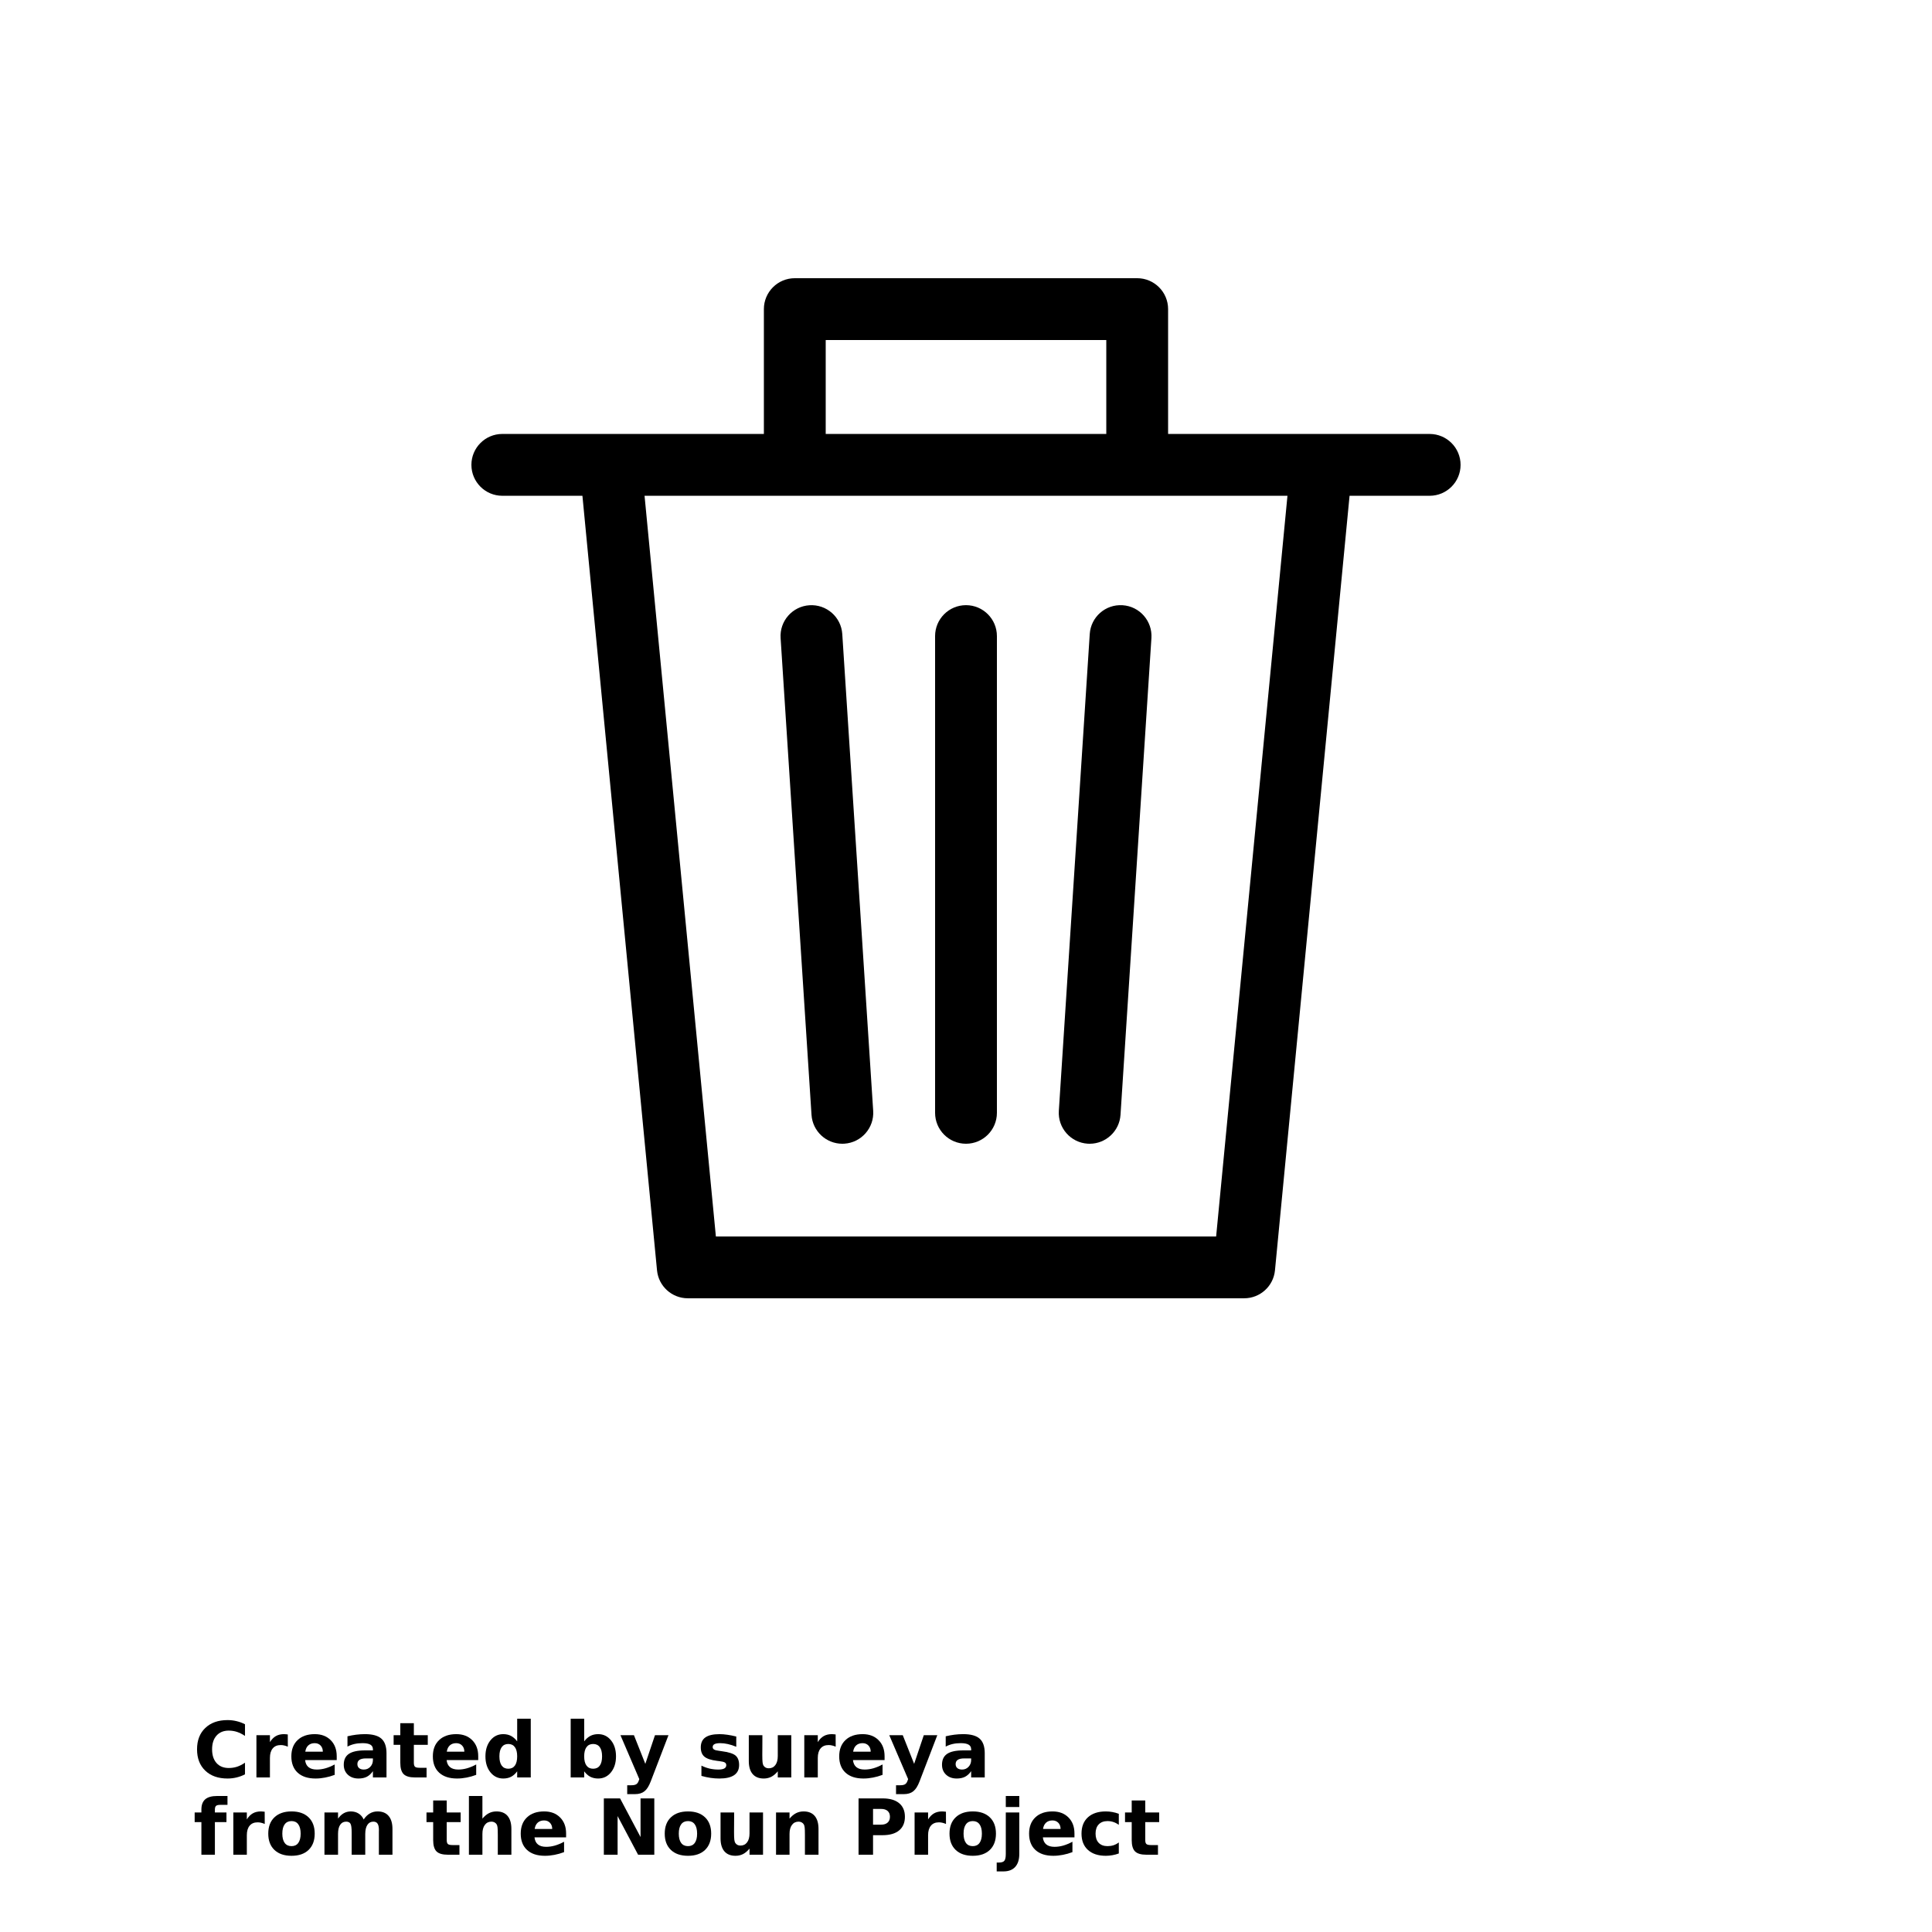
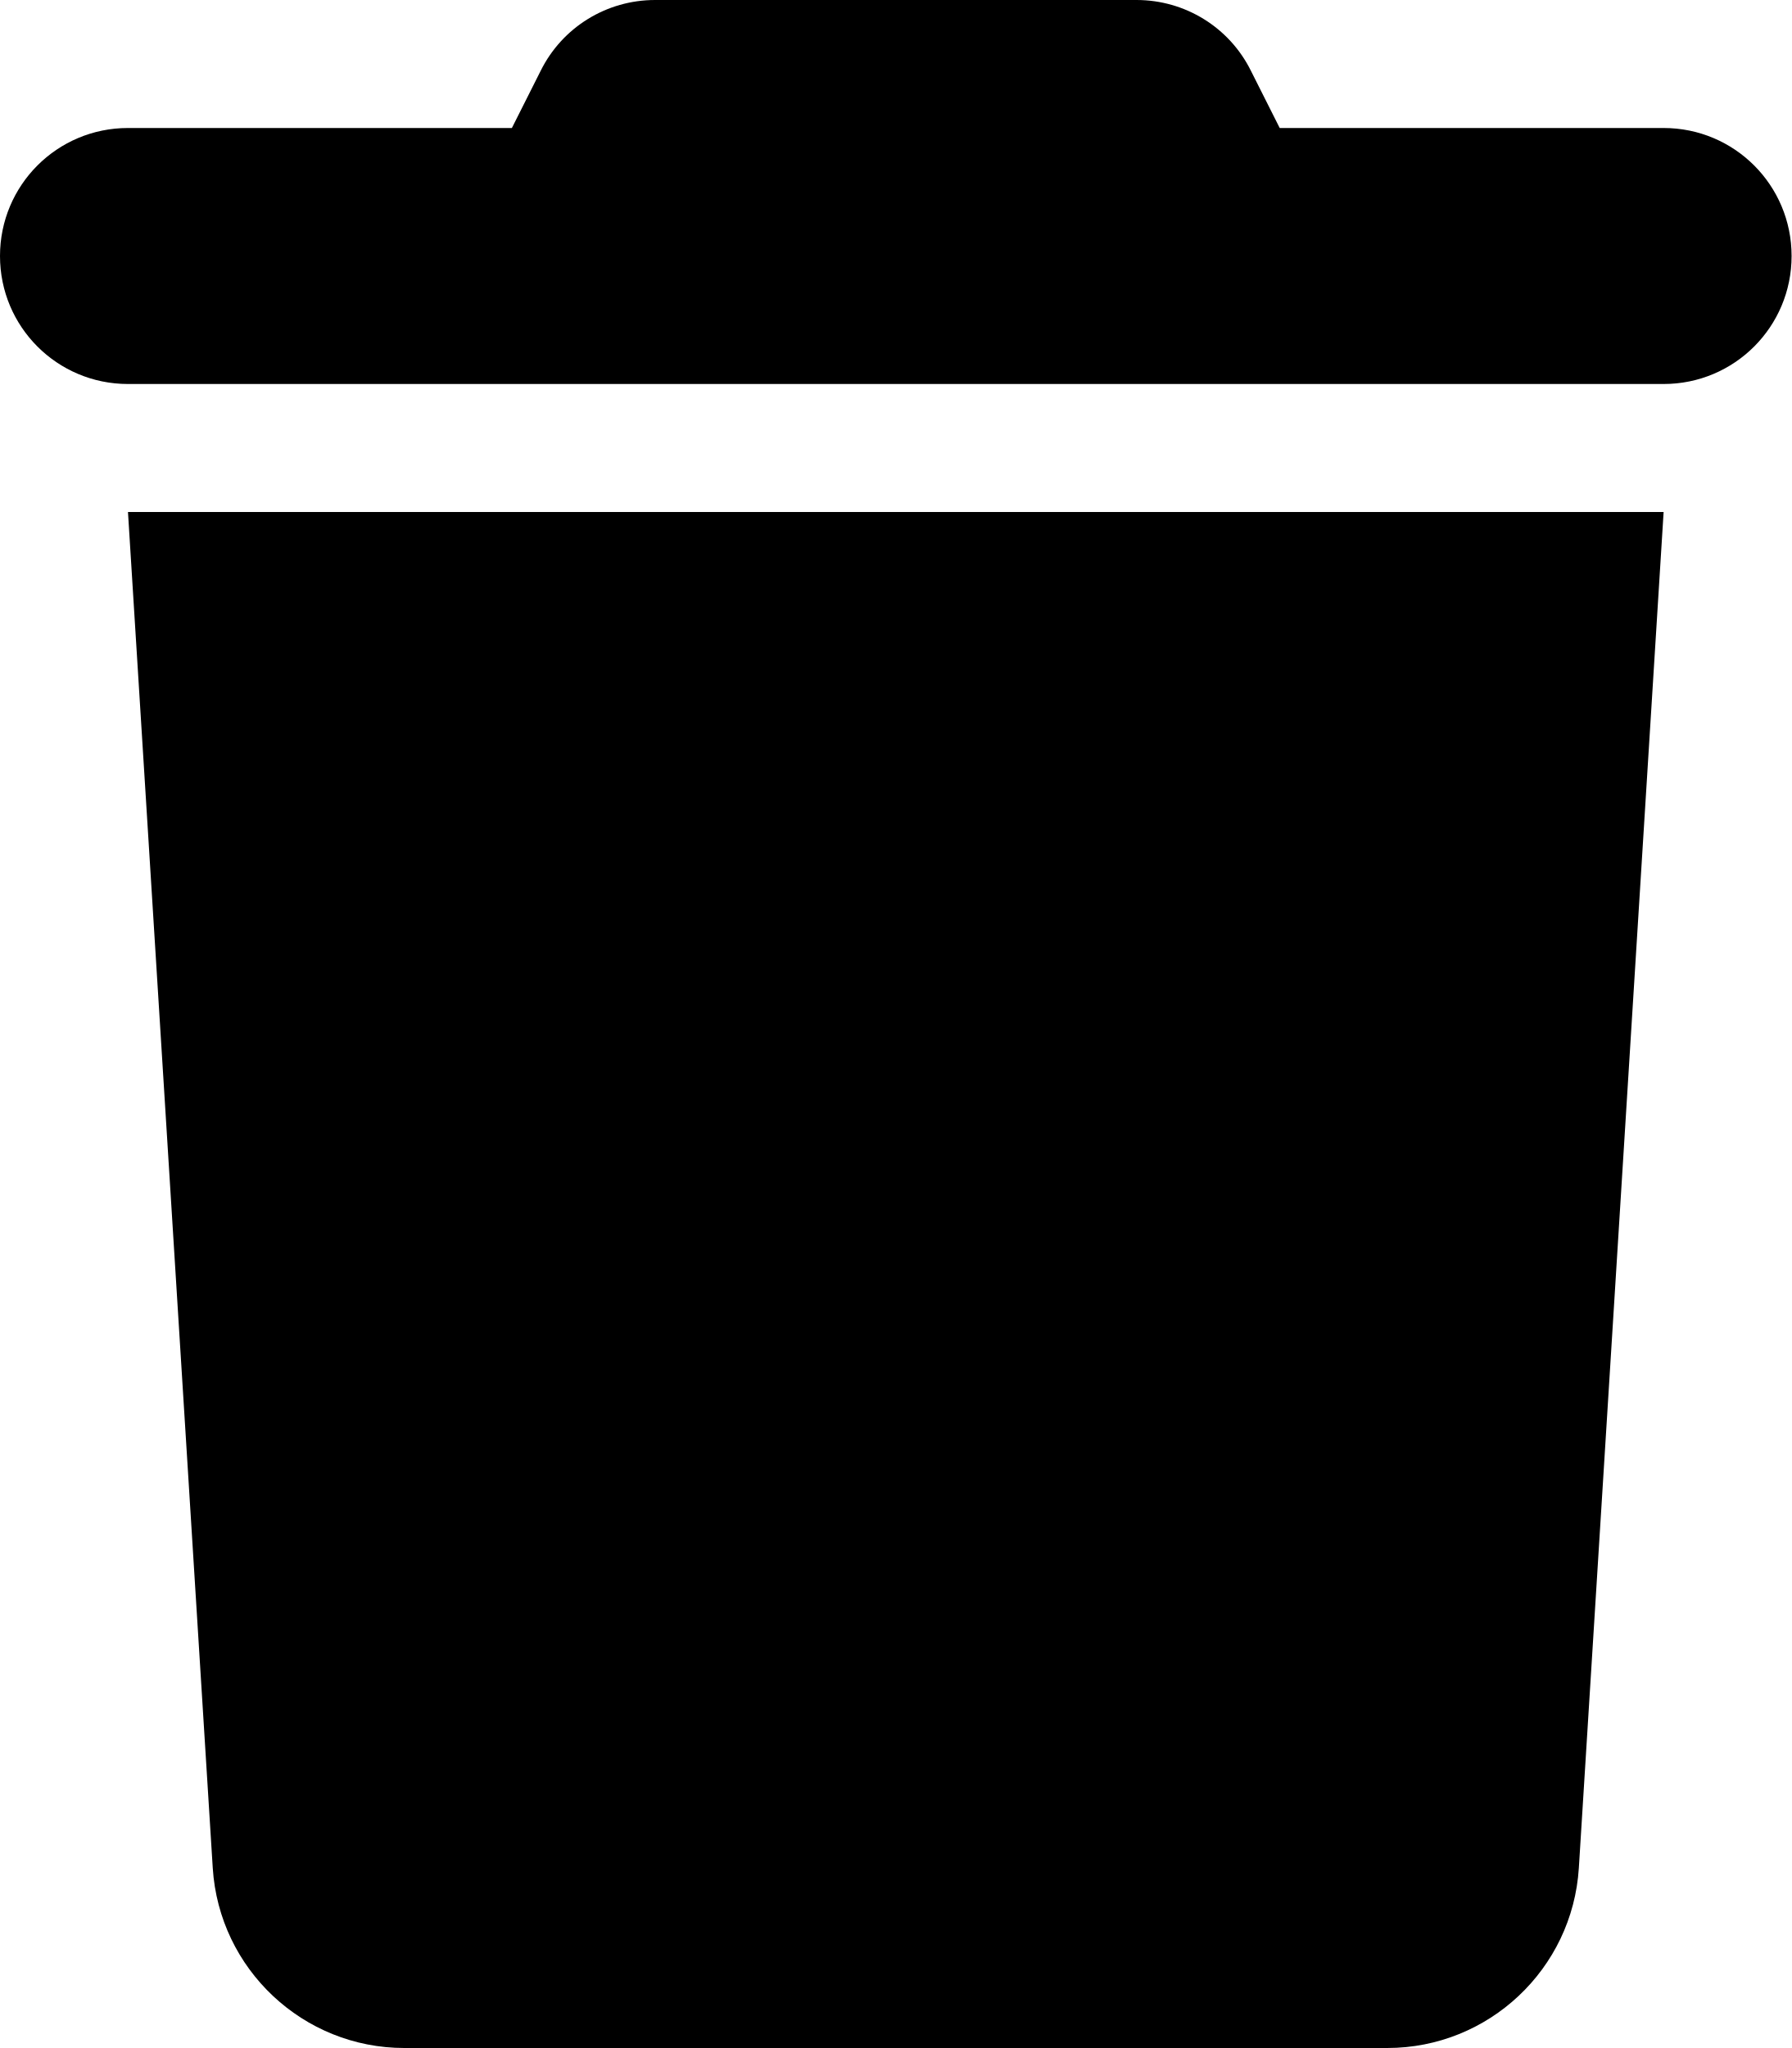
- <svg xmlns="http://www.w3.org/2000/svg" xmlns:xlink="http://www.w3.org/1999/xlink" width="700pt" height="700pt" version="1.1" viewBox="0 0 700 700">
-   <defs>
-     <symbol id="s" overflow="visible">
-       <path d="m18.766-1.125c-0.969 0.5-1.98 0.875-3.031 1.125-1.043 0.258-2.137 0.391-3.281 0.391-3.398 0-6.09-0.945-8.078-2.844-1.992-1.906-2.984-4.484-2.984-7.734 0-3.258 0.992-5.836 2.984-7.734 1.988-1.906 4.68-2.859 8.078-2.859 1.145 0 2.238 0.133 3.281 0.391 1.051 0.25 2.062 0.625 3.031 1.125v4.219c-0.98-0.656-1.945-1.141-2.891-1.453-0.949-0.312-1.949-0.469-3-0.469-1.875 0-3.352 0.605-4.422 1.812-1.074 1.199-1.609 2.856-1.609 4.969 0 2.106 0.535 3.762 1.609 4.969 1.07 1.199 2.547 1.797 4.422 1.797 1.051 0 2.051-0.148 3-0.453 0.945-0.312 1.91-0.801 2.891-1.469z" />
-     </symbol>
-     <symbol id="b" overflow="visible">
-       <path d="m13.734-11.141c-0.438-0.195-0.871-0.344-1.297-0.438-0.418-0.102-0.84-0.156-1.266-0.156-1.262 0-2.231 0.406-2.906 1.219-0.68 0.805-1.016 1.953-1.016 3.453v7.062h-4.891v-15.312h4.891v2.516c0.625-1 1.344-1.727 2.156-2.188 0.82-0.469 1.801-0.703 2.938-0.703 0.164 0 0.344 0.012 0.531 0.031 0.195 0.012 0.477 0.039 0.844 0.078z" />
-     </symbol>
-     <symbol id="a" overflow="visible">
-       <path d="m17.641-7.703v1.406h-11.453c0.125 1.148 0.539 2.008 1.25 2.578 0.707 0.574 1.703 0.859 2.984 0.859 1.031 0 2.082-0.148 3.156-0.453 1.082-0.312 2.191-0.773 3.328-1.391v3.766c-1.156 0.438-2.312 0.766-3.469 0.984-1.156 0.227-2.312 0.344-3.469 0.344-2.773 0-4.93-0.703-6.469-2.109-1.531-1.406-2.297-3.379-2.297-5.922 0-2.5 0.754-4.461 2.266-5.891 1.508-1.438 3.582-2.156 6.219-2.156 2.406 0 4.332 0.73 5.781 2.188 1.445 1.449 2.172 3.383 2.172 5.797zm-5.031-1.625c0-0.926-0.273-1.672-0.812-2.234-0.543-0.57-1.25-0.859-2.125-0.859-0.949 0-1.719 0.266-2.312 0.797s-0.965 1.297-1.109 2.297z" />
-     </symbol>
-     <symbol id="f" overflow="visible">
-       <path d="m9.219-6.891c-1.023 0-1.793 0.172-2.312 0.516-0.512 0.344-0.766 0.855-0.766 1.531 0 0.625 0.207 1.117 0.625 1.469 0.414 0.344 0.988 0.516 1.719 0.516 0.926 0 1.703-0.328 2.328-0.984 0.633-0.664 0.953-1.492 0.953-2.484v-0.562zm7.469-1.844v8.734h-4.922v-2.266c-0.656 0.93-1.398 1.605-2.219 2.031-0.824 0.414-1.824 0.625-3 0.625-1.586 0-2.871-0.457-3.859-1.375-0.992-0.926-1.484-2.129-1.484-3.609 0-1.789 0.613-3.102 1.844-3.938 1.238-0.844 3.18-1.266 5.828-1.266h2.891v-0.391c0-0.77-0.309-1.332-0.922-1.688-0.617-0.363-1.57-0.547-2.859-0.547-1.055 0-2.031 0.105-2.938 0.312-0.898 0.211-1.73 0.523-2.5 0.938v-3.734c1.039-0.25 2.086-0.441 3.141-0.578 1.062-0.133 2.125-0.203 3.188-0.203 2.758 0 4.75 0.547 5.969 1.641 1.227 1.086 1.844 2.856 1.844 5.312z" />
-     </symbol>
-     <symbol id="c" overflow="visible">
-       <path d="m7.703-19.656v4.344h5.047v3.5h-5.047v6.5c0 0.711 0.141 1.188 0.422 1.438s0.836 0.375 1.672 0.375h2.516v3.5h-4.188c-1.938 0-3.312-0.398-4.125-1.203-0.805-0.812-1.203-2.18-1.203-4.109v-6.5h-2.422v-3.5h2.422v-4.344z" />
-     </symbol>
-     <symbol id="j" overflow="visible">
-       <path d="m12.766-13.078v-8.203h4.922v21.281h-4.922v-2.219c-0.668 0.906-1.406 1.57-2.219 1.984s-1.758 0.625-2.828 0.625c-1.887 0-3.434-0.75-4.641-2.25-1.211-1.5-1.812-3.426-1.812-5.781 0-2.363 0.602-4.297 1.812-5.797 1.207-1.5 2.754-2.25 4.641-2.25 1.062 0 2 0.215 2.812 0.641 0.82 0.43 1.566 1.086 2.234 1.969zm-3.219 9.922c1.039 0 1.836-0.379 2.391-1.141 0.551-0.77 0.828-1.883 0.828-3.344 0-1.457-0.277-2.566-0.828-3.328-0.555-0.77-1.352-1.156-2.391-1.156-1.043 0-1.84 0.387-2.391 1.156-0.555 0.762-0.828 1.871-0.828 3.328 0 1.461 0.273 2.574 0.828 3.344 0.551 0.762 1.348 1.141 2.391 1.141z" />
-     </symbol>
-     <symbol id="i" overflow="visible">
-       <path d="m10.5-3.156c1.051 0 1.852-0.379 2.406-1.141 0.551-0.77 0.828-1.883 0.828-3.344 0-1.457-0.277-2.566-0.828-3.328-0.555-0.77-1.355-1.156-2.406-1.156-1.055 0-1.859 0.387-2.422 1.156-0.555 0.773-0.828 1.883-0.828 3.328 0 1.449 0.273 2.559 0.828 3.328 0.562 0.773 1.367 1.156 2.422 1.156zm-3.25-9.922c0.676-0.883 1.422-1.539 2.234-1.969 0.82-0.426 1.766-0.641 2.828-0.641 1.895 0 3.445 0.75 4.656 2.25 1.207 1.5 1.812 3.434 1.812 5.797 0 2.356-0.605 4.281-1.812 5.781-1.211 1.5-2.762 2.25-4.656 2.25-1.062 0-2.008-0.211-2.828-0.625-0.812-0.426-1.559-1.086-2.234-1.984v2.219h-4.891v-21.281h4.891z" />
-     </symbol>
-     <symbol id="e" overflow="visible">
-       <path d="m0.344-15.312h4.891l4.125 10.391 3.5-10.391h4.891l-6.438 16.766c-0.648 1.695-1.402 2.883-2.266 3.562-0.867 0.688-2 1.031-3.406 1.031h-2.844v-3.219h1.531c0.832 0 1.438-0.137 1.812-0.406 0.383-0.262 0.68-0.73 0.891-1.406l0.141-0.422z" />
-     </symbol>
-     <symbol id="h" overflow="visible">
-       <path d="m14.312-14.828v3.719c-1.043-0.438-2.055-0.766-3.031-0.984-0.98-0.219-1.902-0.328-2.766-0.328-0.93 0-1.621 0.117-2.078 0.344-0.449 0.23-0.672 0.59-0.672 1.078 0 0.387 0.172 0.684 0.516 0.891 0.344 0.211 0.957 0.367 1.844 0.469l0.859 0.125c2.508 0.324 4.195 0.852 5.062 1.578 0.863 0.73 1.297 1.871 1.297 3.422 0 1.637-0.605 2.867-1.812 3.688-1.199 0.812-2.992 1.219-5.375 1.219-1.023 0-2.074-0.078-3.156-0.234-1.074-0.156-2.18-0.395-3.312-0.719v-3.719c0.969 0.48 1.961 0.84 2.984 1.078 1.031 0.23 2.078 0.344 3.141 0.344 0.957 0 1.676-0.129 2.156-0.391 0.477-0.27 0.719-0.664 0.719-1.188 0-0.438-0.168-0.758-0.5-0.969-0.336-0.219-0.996-0.383-1.984-0.5l-0.859-0.109c-2.18-0.27-3.703-0.773-4.578-1.516-0.875-0.738-1.312-1.859-1.312-3.359 0-1.625 0.551-2.828 1.656-3.609 1.113-0.789 2.82-1.188 5.125-1.188 0.895 0 1.836 0.074 2.828 0.219 1 0.137 2.082 0.352 3.25 0.641z" />
-     </symbol>
-     <symbol id="g" overflow="visible">
-       <path d="m2.188-5.969v-9.344h4.922v1.531c0 0.836-0.008 1.875-0.016 3.125-0.012 1.25-0.016 2.086-0.016 2.5 0 1.242 0.031 2.133 0.094 2.672 0.07 0.543 0.18 0.934 0.328 1.172 0.207 0.324 0.473 0.574 0.797 0.75 0.32 0.168 0.691 0.25 1.109 0.25 1.02 0 1.82-0.391 2.406-1.172 0.582-0.781 0.875-1.867 0.875-3.266v-7.562h4.891v15.312h-4.891v-2.219c-0.742 0.898-1.523 1.559-2.344 1.984-0.824 0.414-1.734 0.625-2.734 0.625-1.762 0-3.106-0.539-4.031-1.625-0.93-1.082-1.391-2.66-1.391-4.734z" />
-     </symbol>
-     <symbol id="r" overflow="visible">
-       <path d="m12.422-21.281v3.219h-2.703c-0.688 0-1.172 0.125-1.453 0.375-0.273 0.25-0.406 0.688-0.406 1.312v1.062h4.188v3.5h-4.188v11.812h-4.891v-11.812h-2.438v-3.5h2.438v-1.062c0-1.664 0.461-2.898 1.391-3.703 0.926-0.801 2.367-1.203 4.328-1.203z" />
-     </symbol>
-     <symbol id="d" overflow="visible">
-       <path d="m9.641-12.188c-1.086 0-1.914 0.391-2.484 1.172-0.574 0.781-0.859 1.906-0.859 3.375s0.285 2.594 0.859 3.375c0.57 0.773 1.398 1.156 2.484 1.156 1.062 0 1.875-0.383 2.438-1.156 0.57-0.781 0.859-1.906 0.859-3.375s-0.289-2.594-0.859-3.375c-0.562-0.781-1.375-1.172-2.438-1.172zm0-3.5c2.633 0 4.691 0.715 6.172 2.141 1.477 1.418 2.219 3.387 2.219 5.906 0 2.512-0.742 4.481-2.219 5.906-1.48 1.418-3.539 2.125-6.172 2.125-2.648 0-4.715-0.707-6.203-2.125-1.492-1.426-2.234-3.394-2.234-5.906 0-2.519 0.742-4.488 2.234-5.906 1.488-1.426 3.555-2.141 6.203-2.141z" />
-     </symbol>
-     <symbol id="q" overflow="visible">
-       <path d="m16.547-12.766c0.613-0.945 1.348-1.672 2.203-2.172 0.852-0.5 1.789-0.75 2.812-0.75 1.758 0 3.098 0.547 4.016 1.641 0.926 1.086 1.391 2.656 1.391 4.719v9.328h-4.922v-7.984-0.359c0.008-0.133 0.016-0.32 0.016-0.562 0-1.082-0.164-1.863-0.484-2.344-0.312-0.488-0.824-0.734-1.531-0.734-0.93 0-1.648 0.387-2.156 1.156-0.512 0.762-0.773 1.867-0.781 3.312v7.516h-4.922v-7.984c0-1.695-0.148-2.785-0.438-3.266-0.293-0.488-0.812-0.734-1.562-0.734-0.938 0-1.664 0.387-2.172 1.156-0.512 0.762-0.766 1.859-0.766 3.297v7.531h-4.922v-15.312h4.922v2.234c0.602-0.863 1.289-1.516 2.062-1.953 0.781-0.438 1.641-0.656 2.578-0.656 1.062 0 2 0.258 2.812 0.766 0.812 0.512 1.426 1.23 1.844 2.156z" />
-     </symbol>
-     <symbol id="p" overflow="visible">
-       <path d="m17.75-9.328v9.328h-4.922v-7.109c0-1.344-0.031-2.266-0.094-2.766s-0.168-0.867-0.312-1.109c-0.188-0.312-0.449-0.555-0.781-0.734-0.324-0.176-0.695-0.266-1.109-0.266-1.023 0-1.824 0.398-2.406 1.188-0.586 0.781-0.875 1.871-0.875 3.266v7.531h-4.891v-21.281h4.891v8.203c0.738-0.883 1.52-1.539 2.344-1.969 0.832-0.426 1.75-0.641 2.75-0.641 1.77 0 3.113 0.547 4.031 1.641 0.914 1.086 1.375 2.656 1.375 4.719z" />
-     </symbol>
-     <symbol id="o" overflow="visible">
-       <path d="m2.578-20.406h5.875l7.422 14v-14h4.984v20.406h-5.875l-7.422-14v14h-4.984z" />
-     </symbol>
-     <symbol id="n" overflow="visible">
-       <path d="m17.75-9.328v9.328h-4.922v-7.141c0-1.32-0.031-2.234-0.094-2.734s-0.168-0.867-0.312-1.109c-0.188-0.312-0.449-0.555-0.781-0.734-0.324-0.176-0.695-0.266-1.109-0.266-1.023 0-1.824 0.398-2.406 1.188-0.586 0.781-0.875 1.871-0.875 3.266v7.531h-4.891v-15.312h4.891v2.234c0.738-0.883 1.52-1.539 2.344-1.969 0.832-0.426 1.75-0.641 2.75-0.641 1.77 0 3.113 0.547 4.031 1.641 0.914 1.086 1.375 2.656 1.375 4.719z" />
-     </symbol>
-     <symbol id="m" overflow="visible">
-       <path d="m2.578-20.406h8.734c2.594 0 4.582 0.578 5.969 1.734 1.395 1.148 2.094 2.789 2.094 4.922 0 2.137-0.699 3.781-2.094 4.938-1.387 1.156-3.375 1.734-5.969 1.734h-3.484v7.078h-5.25zm5.25 3.812v5.703h2.922c1.02 0 1.805-0.25 2.359-0.75 0.562-0.5 0.844-1.203 0.844-2.109 0-0.914-0.281-1.617-0.844-2.109-0.555-0.488-1.34-0.734-2.359-0.734z" />
-     </symbol>
-     <symbol id="l" overflow="visible">
-       <path d="m2.359-15.312h4.891v15.031c0 2.051-0.496 3.617-1.484 4.703-0.98 1.082-2.406 1.625-4.281 1.625h-2.422v-3.219h0.859c0.926 0 1.562-0.211 1.906-0.625 0.352-0.418 0.531-1.246 0.531-2.484zm0-5.969h4.891v4h-4.891z" />
-     </symbol>
-     <symbol id="k" overflow="visible">
-       <path d="m14.719-14.828v3.984c-0.656-0.457-1.324-0.797-2-1.016-0.668-0.219-1.359-0.328-2.078-0.328-1.367 0-2.434 0.402-3.203 1.203-0.762 0.793-1.141 1.906-1.141 3.344 0 1.43 0.379 2.543 1.141 3.344 0.77 0.793 1.836 1.188 3.203 1.188 0.758 0 1.484-0.109 2.172-0.328 0.688-0.227 1.32-0.566 1.906-1.016v4c-0.762 0.281-1.539 0.488-2.328 0.625-0.781 0.145-1.574 0.219-2.375 0.219-2.762 0-4.922-0.707-6.484-2.125-1.555-1.414-2.328-3.383-2.328-5.906 0-2.531 0.773-4.504 2.328-5.922 1.562-1.414 3.723-2.125 6.484-2.125 0.801 0 1.594 0.074 2.375 0.219 0.781 0.137 1.555 0.352 2.328 0.641z" />
-     </symbol>
-   </defs>
-   <g>
-     <path d="m182 179.63h29.023l27.027 280.64c0.555 5.738 5.383 10.121 11.148 10.121h201.6c5.769 0 10.594-4.387 11.148-10.125l27.027-280.64 29.023 0.004c6.184 0 11.199-5.019 11.199-11.199 0-6.184-5.019-11.199-11.199-11.199h-94.77v-45.234c0-6.184-5.019-11.199-11.199-11.199h-124.06c-6.184 0-11.199 5.019-11.199 11.199v45.23h-94.77c-6.184 0-11.199 5.019-11.199 11.199 0 6.184 5.016 11.203 11.199 11.203zm117.17-56.434h101.66v34.031h-101.66zm-11.199 56.434h178.5l-25.844 268.37h-181.25l-25.844-268.37z" />
-     <path d="m350 414.4c6.184 0 11.199-5.019 11.199-11.199v-172.74c0-6.184-5.019-11.199-11.199-11.199-6.184 0-11.199 5.019-11.199 11.199v172.74c0 6.184 5.016 11.199 11.199 11.199z" />
-     <path d="m305.19 414.4c0.242 0 0.488-0.004 0.734-0.023 6.172-0.398 10.852-5.731 10.449-11.898l-11.199-172.74c-0.398-6.172-5.707-10.836-11.898-10.449-6.172 0.398-10.852 5.731-10.449 11.898l11.199 172.74c0.387 5.926 5.312 10.473 11.164 10.473z" />
-     <path d="m394.08 414.38c0.246 0.016 0.488 0.02 0.734 0.02 5.852 0 10.781-4.555 11.168-10.477l11.199-172.74c0.402-6.172-4.277-11.504-10.449-11.898-6.211-0.398-11.504 4.277-11.898 10.449l-11.199 172.74c-0.406 6.176 4.273 11.5 10.445 11.906z" />
-     <use x="70" y="644" xlink:href="#s" />
-     <use x="90.551" y="644" xlink:href="#b" />
-     <use x="104.359" y="644" xlink:href="#a" />
-     <use x="123.348" y="644" xlink:href="#f" />
-     <use x="142.242" y="644" xlink:href="#c" />
-     <use x="155.629" y="644" xlink:href="#a" />
-     <use x="174.617" y="644" xlink:href="#j" />
-     <use x="204.41" y="644" xlink:href="#i" />
-     <use x="224.453" y="644" xlink:href="#e" />
-     <use x="252.453" y="644" xlink:href="#h" />
-     <use x="269.117" y="644" xlink:href="#g" />
-     <use x="289.051" y="644" xlink:href="#b" />
-     <use x="302.859" y="644" xlink:href="#a" />
-     <use x="321.852" y="644" xlink:href="#e" />
-     <use x="340.102" y="644" xlink:href="#f" />
-     <use x="70" y="672" xlink:href="#r" />
-     <use x="82.184" y="672" xlink:href="#b" />
-     <use x="95.992" y="672" xlink:href="#d" />
-     <use x="115.227" y="672" xlink:href="#q" />
-     <use x="154.152" y="672" xlink:href="#c" />
-     <use x="167.535" y="672" xlink:href="#p" />
-     <use x="187.469" y="672" xlink:href="#a" />
-     <use x="216.207" y="672" xlink:href="#o" />
-     <use x="239.641" y="672" xlink:href="#d" />
-     <use x="258.879" y="672" xlink:href="#g" />
-     <use x="278.812" y="672" xlink:href="#n" />
-     <use x="308.492" y="672" xlink:href="#m" />
-     <use x="329.016" y="672" xlink:href="#b" />
-     <use x="342.82" y="672" xlink:href="#d" />
-     <use x="362.059" y="672" xlink:href="#l" />
-     <use x="371.656" y="672" xlink:href="#a" />
-     <use x="390.648" y="672" xlink:href="#k" />
-     <use x="407.242" y="672" xlink:href="#c" />
-   </g>
+ <svg xmlns="http://www.w3.org/2000/svg" viewBox="0 0 448 512">
+   <path d="M135.2 17.7L128 32H32C14.3 32 0 46.3 0 64S14.3 96 32 96H416c17.7 0 32-14.3 32-32s-14.3-32-32-32H320l-7.2-14.3C307.4 6.8 296.3 0 284.2 0H163.8c-12.1 0-23.2 6.8-28.6 17.7zM416 128H32L53.2 467c1.6 25.3 22.6 45 47.9 45H346.9c25.3 0 46.3-19.7 47.9-45L416 128z" />
</svg>
